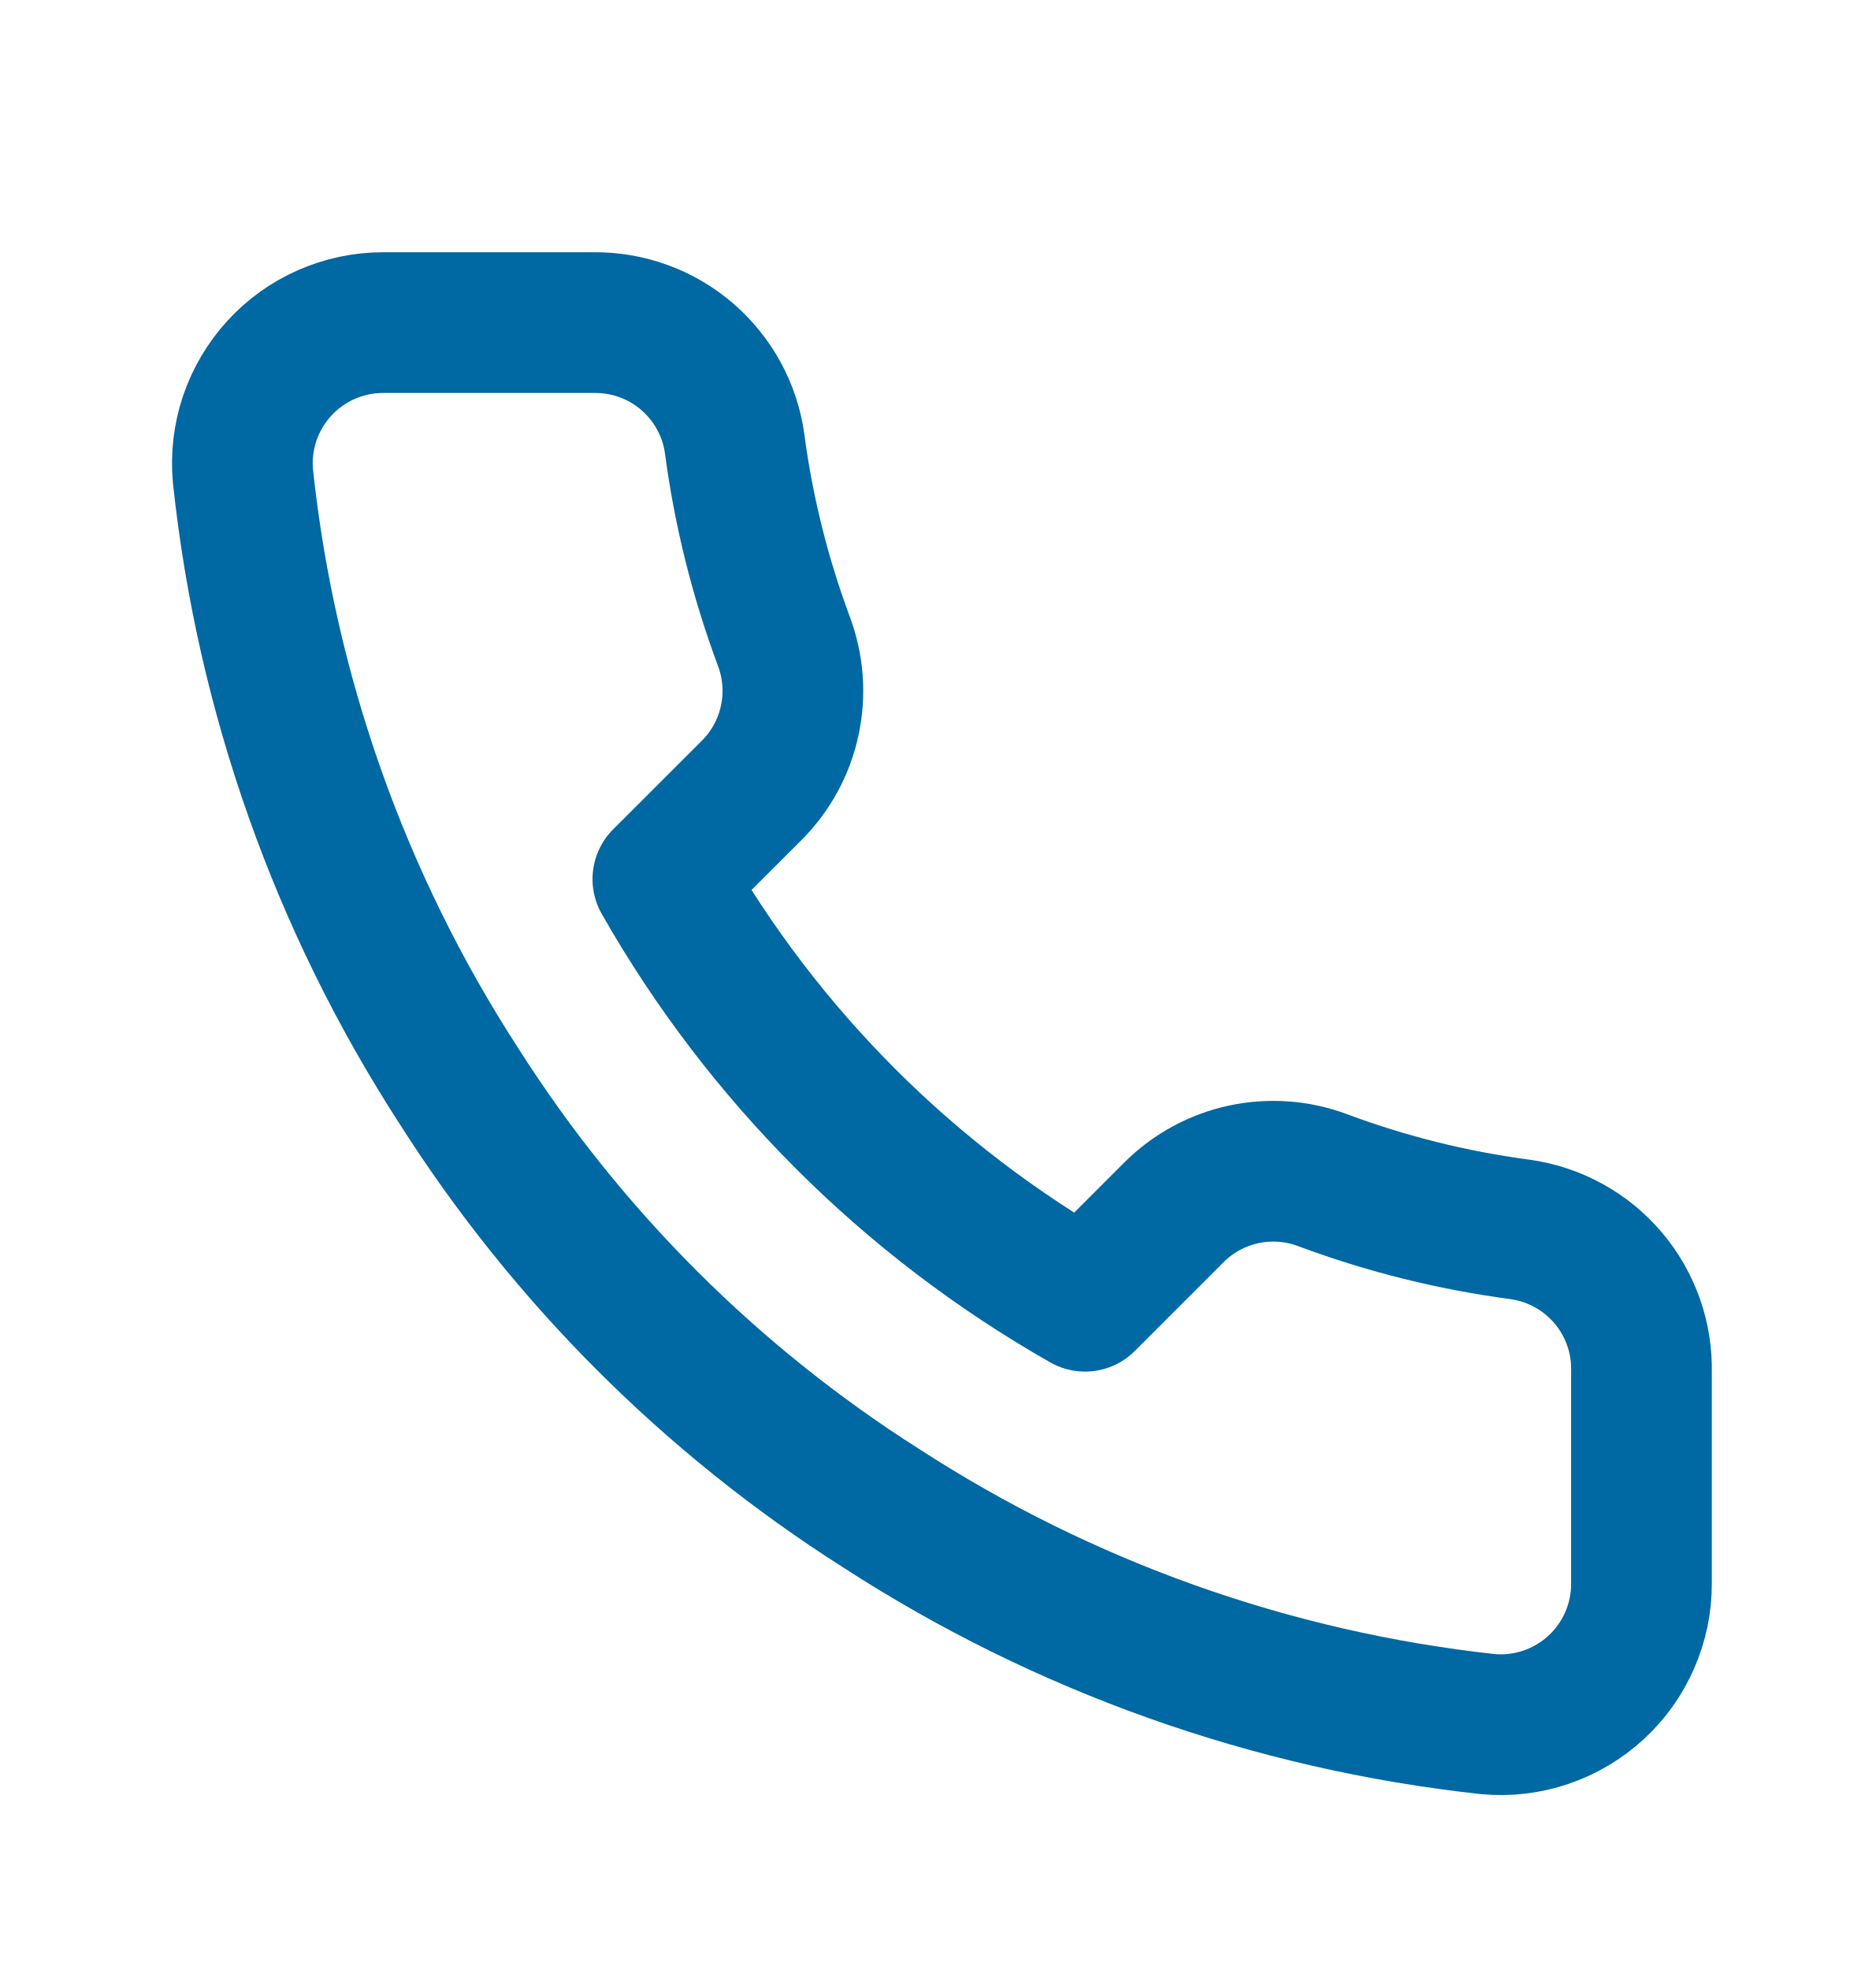
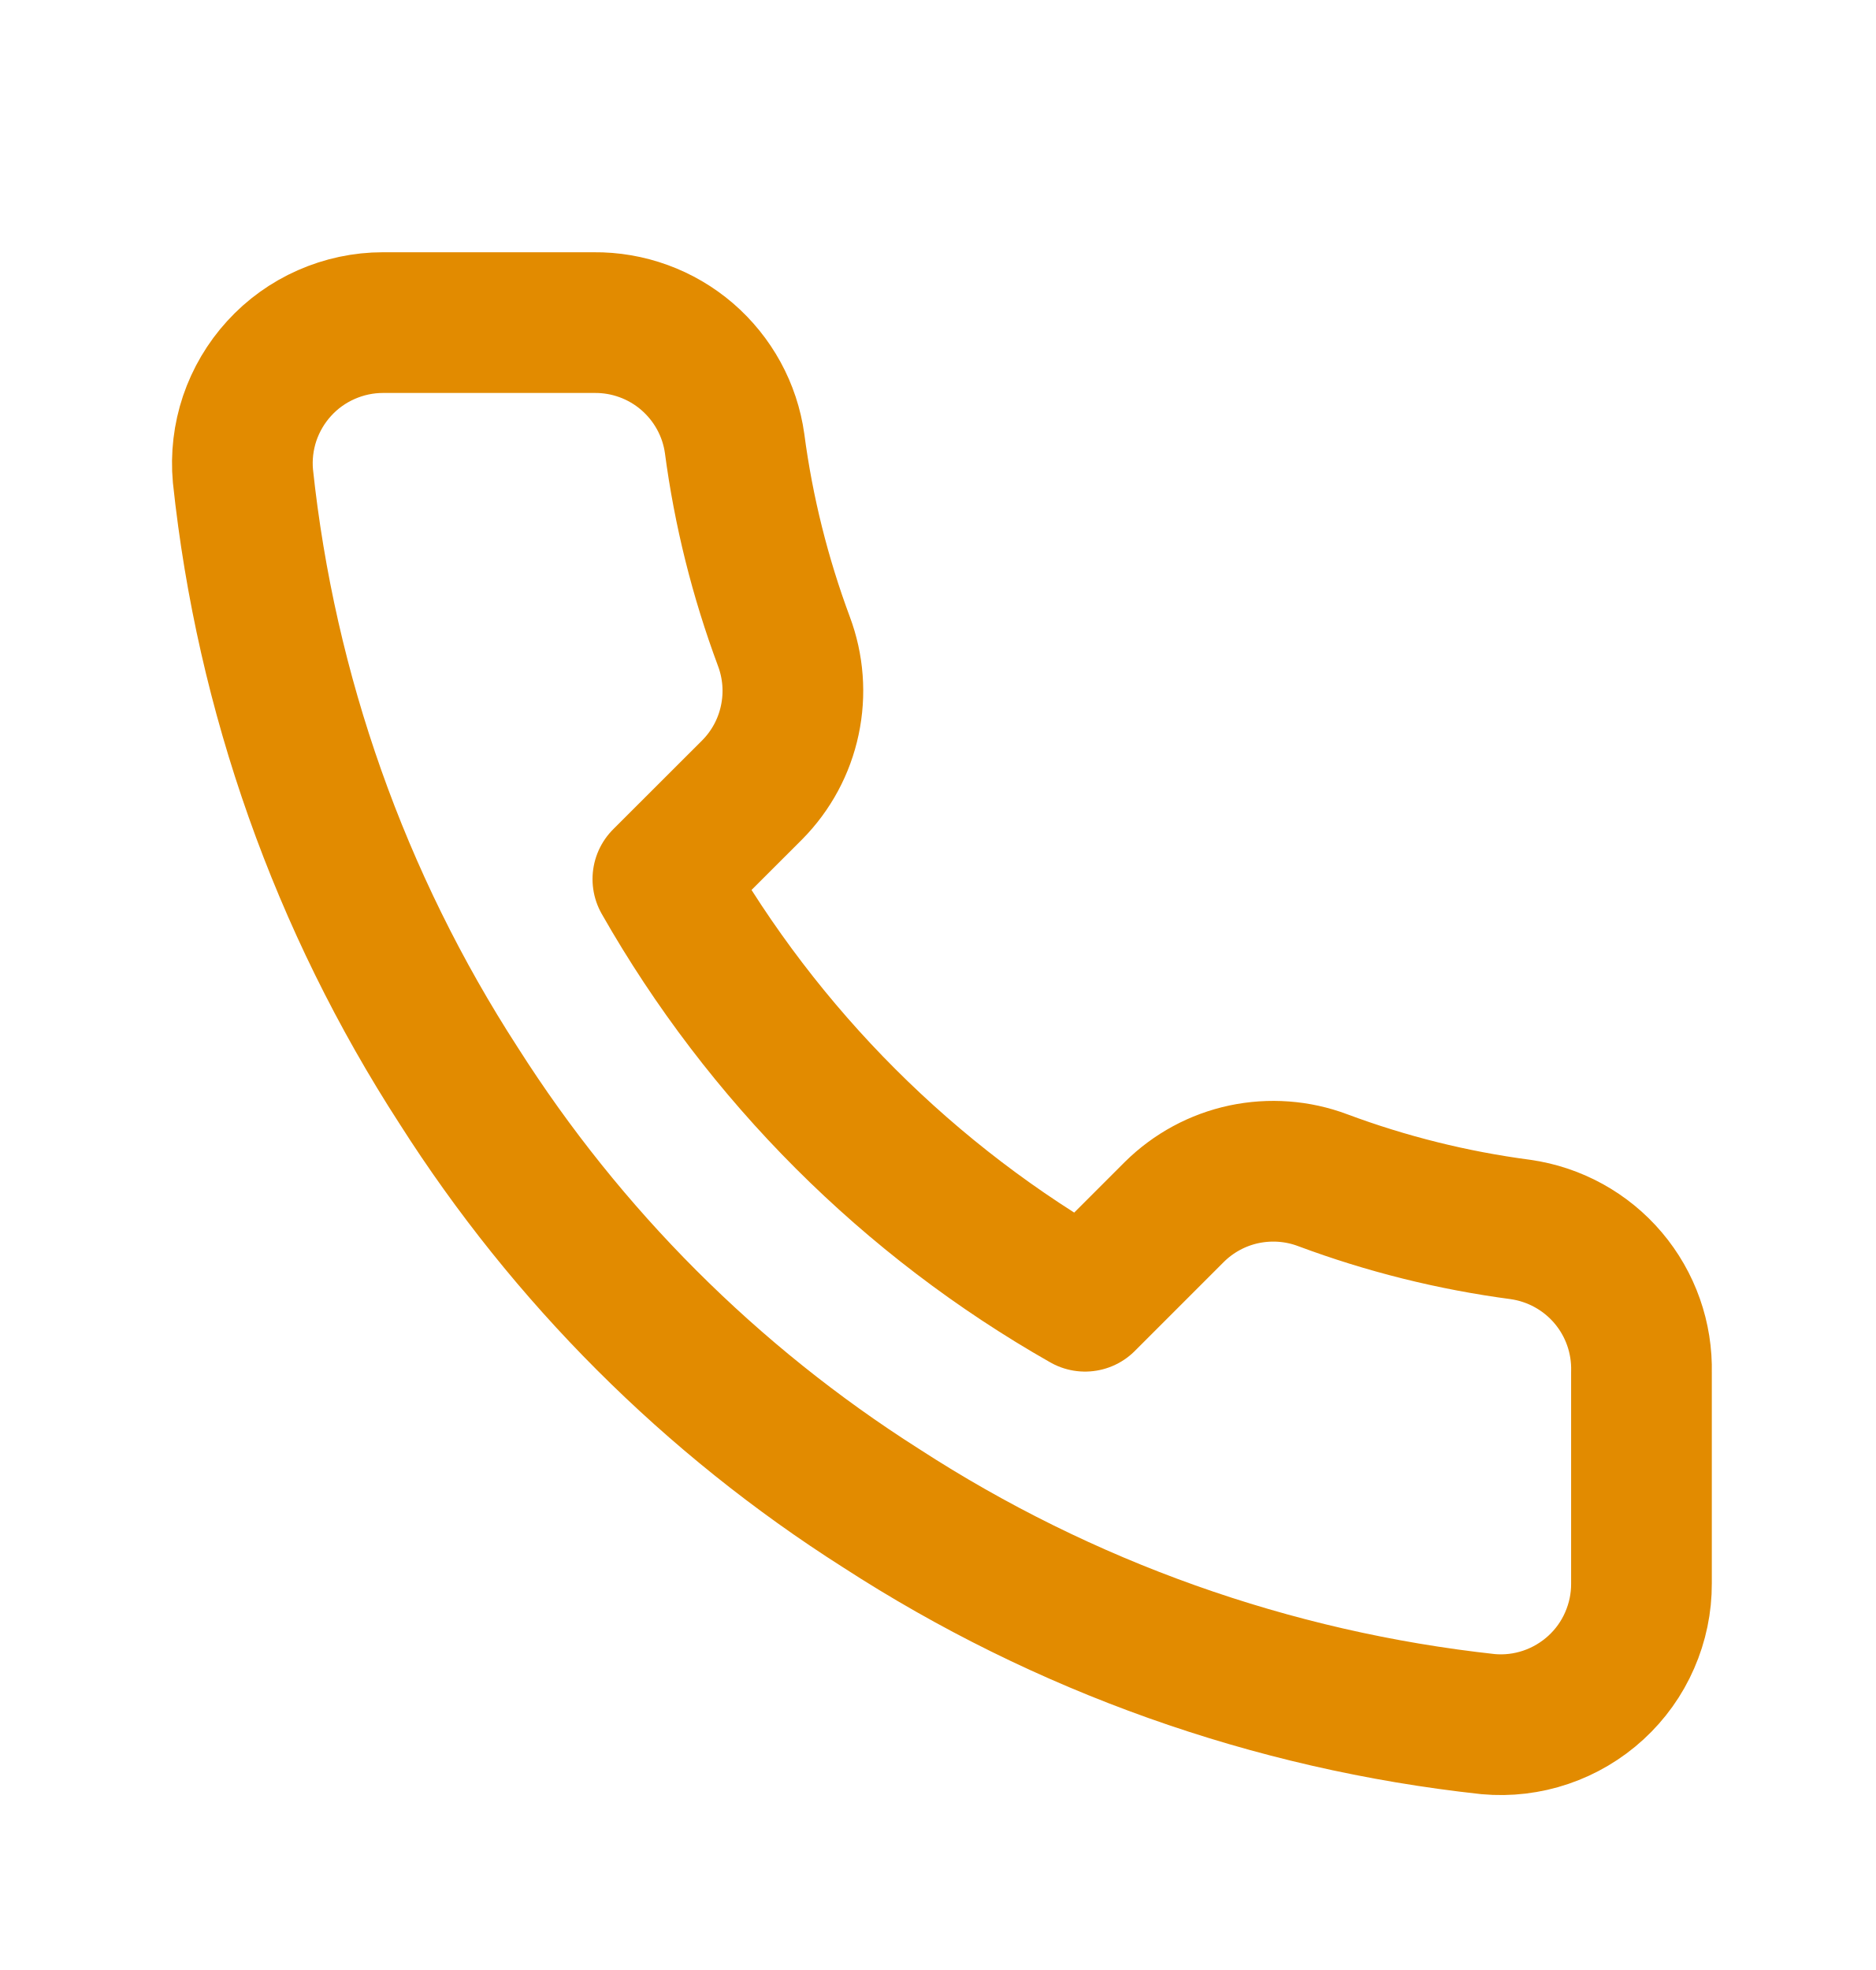
<svg xmlns="http://www.w3.org/2000/svg" width="20" height="21" viewBox="0 0 20 21" fill="none">
-   <path d="M17.5 14.629V16.879C17.501 17.088 17.458 17.294 17.374 17.486C17.291 17.677 17.168 17.849 17.014 17.99C16.86 18.131 16.678 18.239 16.48 18.306C16.283 18.373 16.073 18.398 15.865 18.379C13.557 18.128 11.34 17.339 9.392 16.076C7.58 14.925 6.044 13.388 4.892 11.576C3.625 9.62 2.836 7.392 2.59 5.074C2.571 4.866 2.596 4.657 2.662 4.46C2.729 4.263 2.836 4.081 2.976 3.928C3.116 3.774 3.287 3.651 3.478 3.567C3.668 3.483 3.874 3.439 4.082 3.439H6.332C6.696 3.435 7.049 3.564 7.325 3.801C7.601 4.039 7.782 4.368 7.832 4.729C7.927 5.449 8.104 6.156 8.357 6.836C8.458 7.105 8.48 7.396 8.42 7.677C8.361 7.957 8.222 8.215 8.02 8.419L7.067 9.371C8.135 11.249 9.69 12.804 11.568 13.871L12.52 12.919C12.724 12.717 12.981 12.578 13.262 12.518C13.542 12.459 13.834 12.48 14.102 12.581C14.783 12.835 15.49 13.011 16.21 13.106C16.574 13.158 16.907 13.341 17.145 13.622C17.383 13.903 17.509 14.261 17.5 14.629Z" stroke="#0068A2" stroke-width="1.5" stroke-linecap="round" stroke-linejoin="round" />
+   <path d="M17.5 14.629V16.879C17.501 17.088 17.458 17.294 17.374 17.486C17.291 17.677 17.168 17.849 17.014 17.99C16.86 18.131 16.678 18.239 16.48 18.306C16.283 18.373 16.073 18.398 15.865 18.379C13.557 18.128 11.34 17.339 9.392 16.076C7.58 14.925 6.044 13.388 4.892 11.576C3.625 9.62 2.836 7.392 2.59 5.074C2.571 4.866 2.596 4.657 2.662 4.46C2.729 4.263 2.836 4.081 2.976 3.928C3.116 3.774 3.287 3.651 3.478 3.567C3.668 3.483 3.874 3.439 4.082 3.439H6.332C6.696 3.435 7.049 3.564 7.325 3.801C7.601 4.039 7.782 4.368 7.832 4.729C7.927 5.449 8.104 6.156 8.357 6.836C8.458 7.105 8.48 7.396 8.42 7.677C8.361 7.957 8.222 8.215 8.02 8.419L7.067 9.371C8.135 11.249 9.69 12.804 11.568 13.871L12.52 12.919C12.724 12.717 12.981 12.578 13.262 12.518C13.542 12.459 13.834 12.48 14.102 12.581C14.783 12.835 15.49 13.011 16.21 13.106C16.574 13.158 16.907 13.341 17.145 13.622C17.383 13.903 17.509 14.261 17.5 14.629Z" stroke="#e28b00" stroke-width="1.5" stroke-linecap="round" stroke-linejoin="round" />
</svg>
